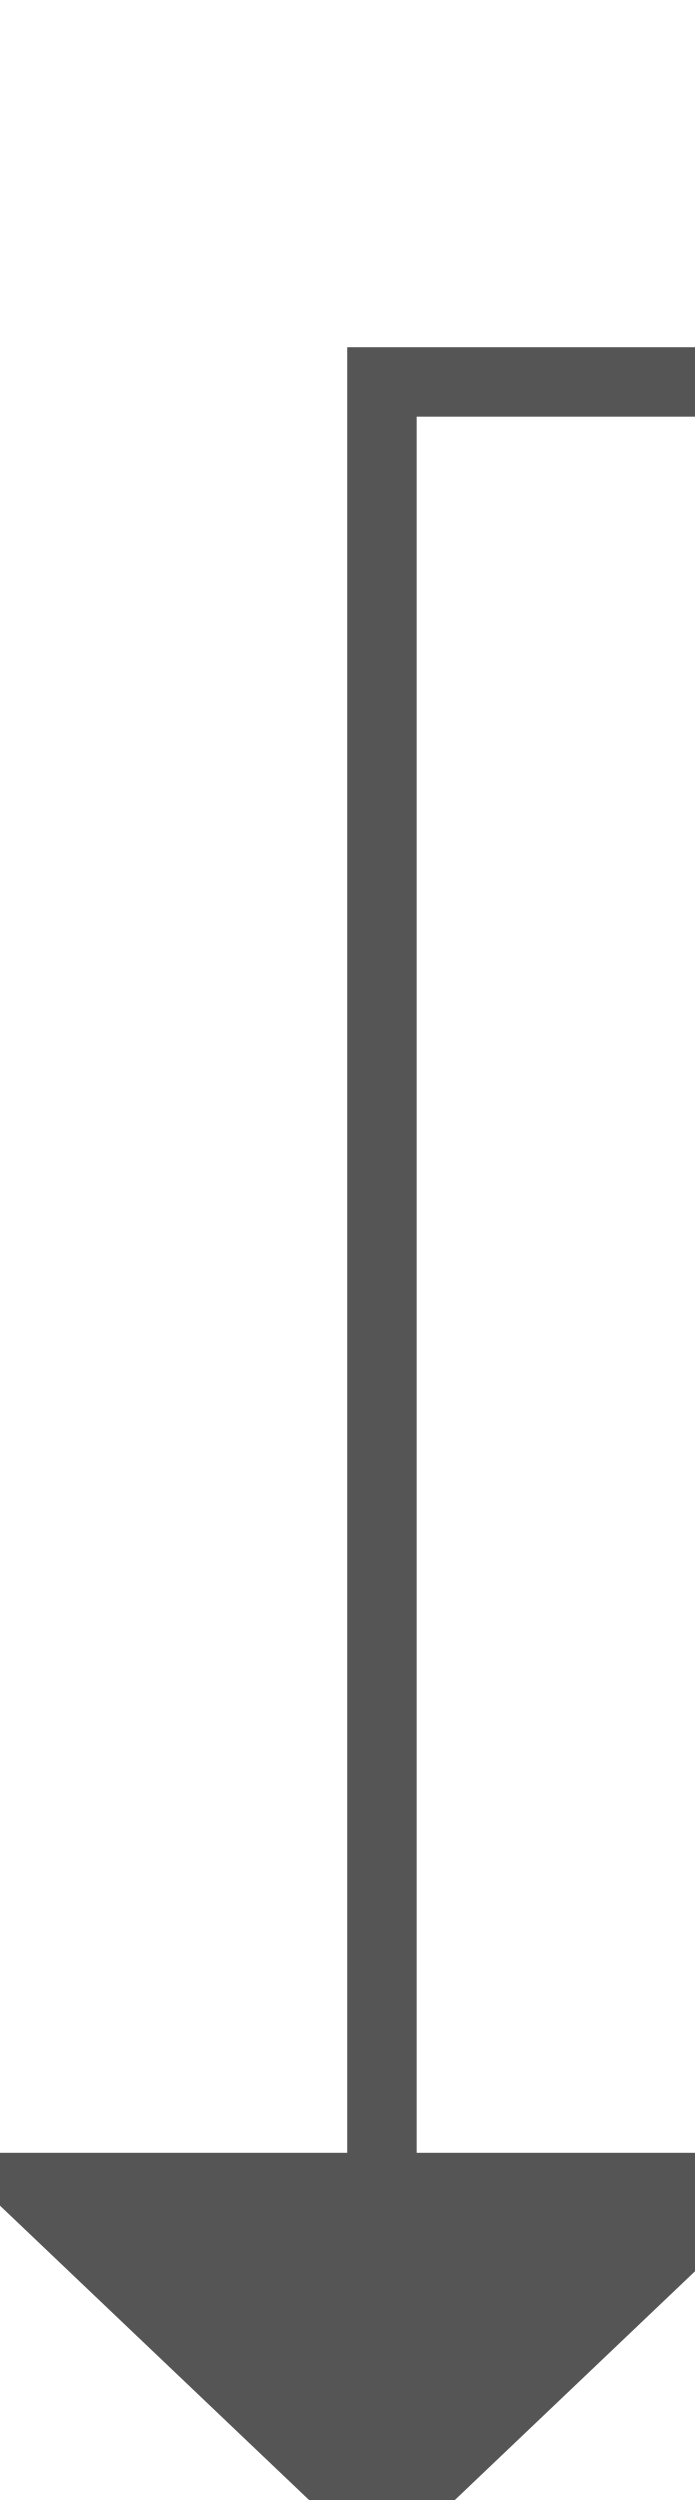
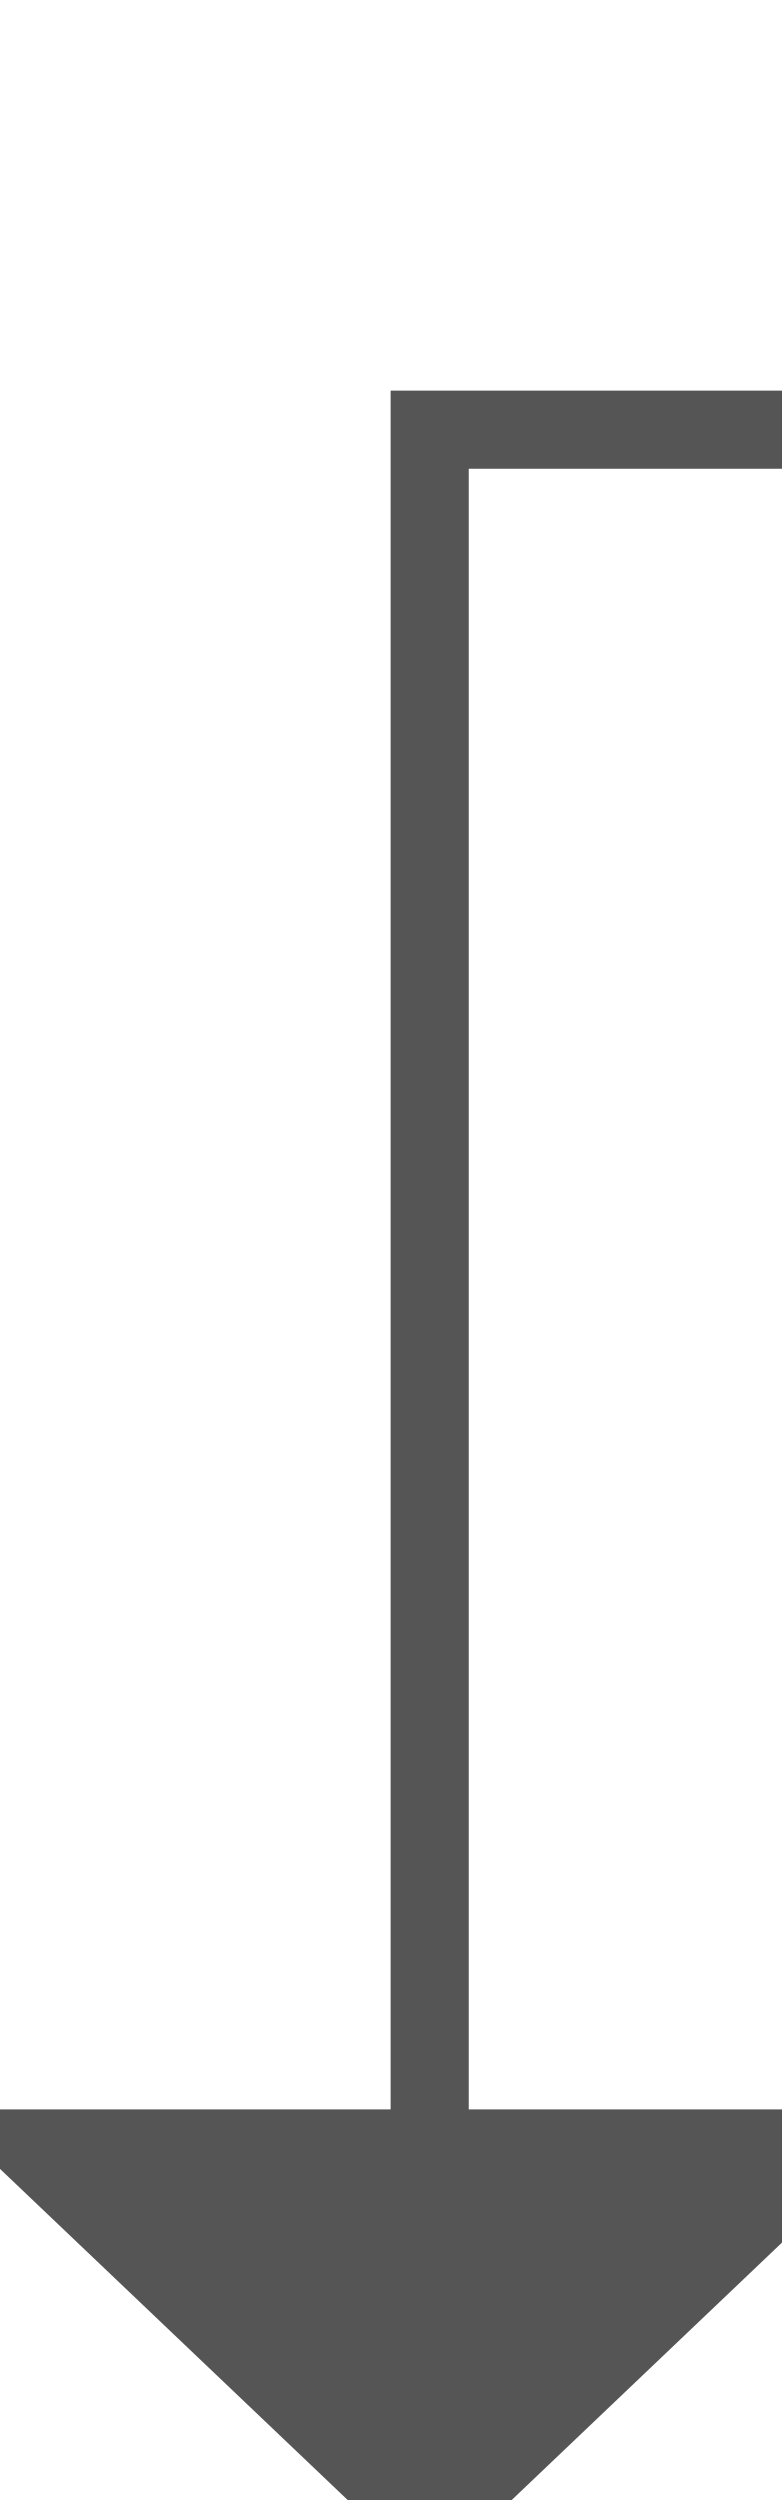
- <svg xmlns="http://www.w3.org/2000/svg" version="1.1" width="10px" height="36px" preserveAspectRatio="xMidYMin meet" viewBox="411 745  8 36">
-   <path d="M 501.5 734  L 501.5 750.5  L 415.5 750.5  L 415.5 777  " stroke-width="1" stroke="#555555" fill="none" />
-   <path d="M 409.2 776  L 415.5 782  L 421.8 776  L 409.2 776  Z " fill-rule="nonzero" fill="#555555" stroke="none" />
+ <svg xmlns="http://www.w3.org/2000/svg" version="1.1" width="10px" height="32px" preserveAspectRatio="xMidYMin meet" viewBox="380 749  8 32">
+   <path d="M 447.5 728  L 447.5 754.5  L 384.5 754.5  L 384.5 777  " stroke-width="1" stroke="#555555" fill="none" />
+   <path d="M 378.2 776  L 384.5 782  L 390.8 776  L 378.2 776  Z " fill-rule="nonzero" fill="#555555" stroke="none" />
</svg>
